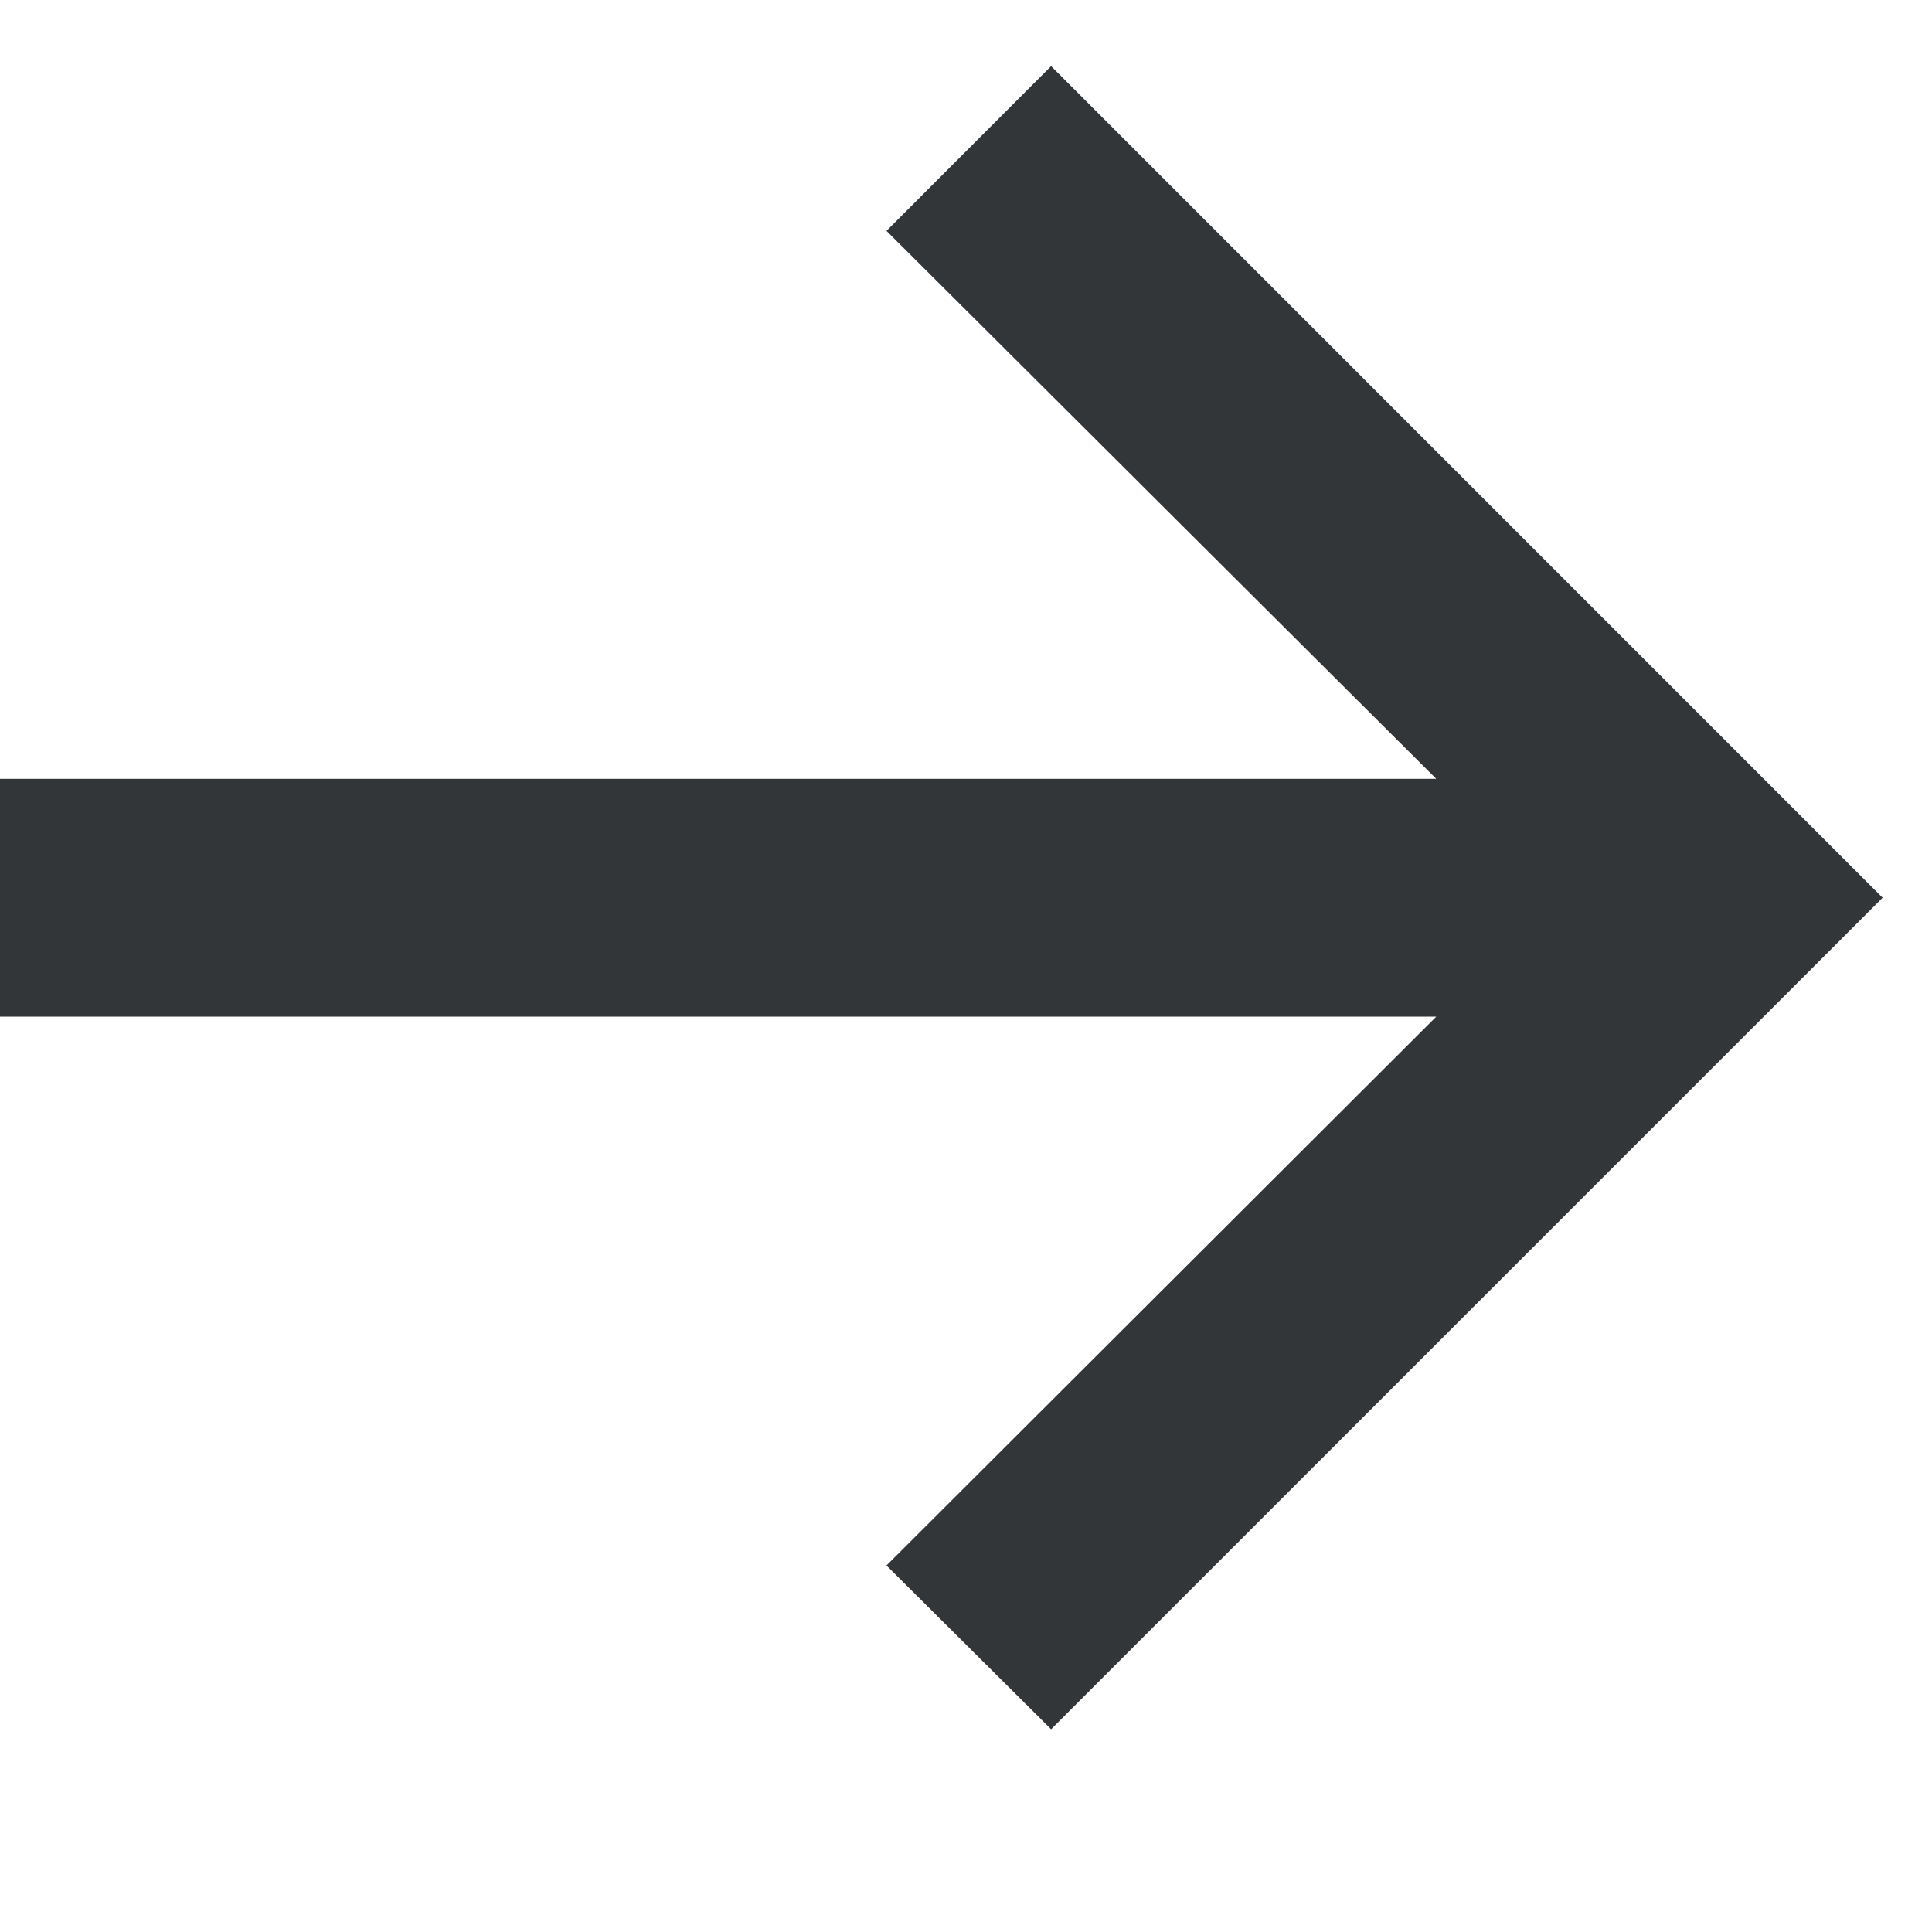
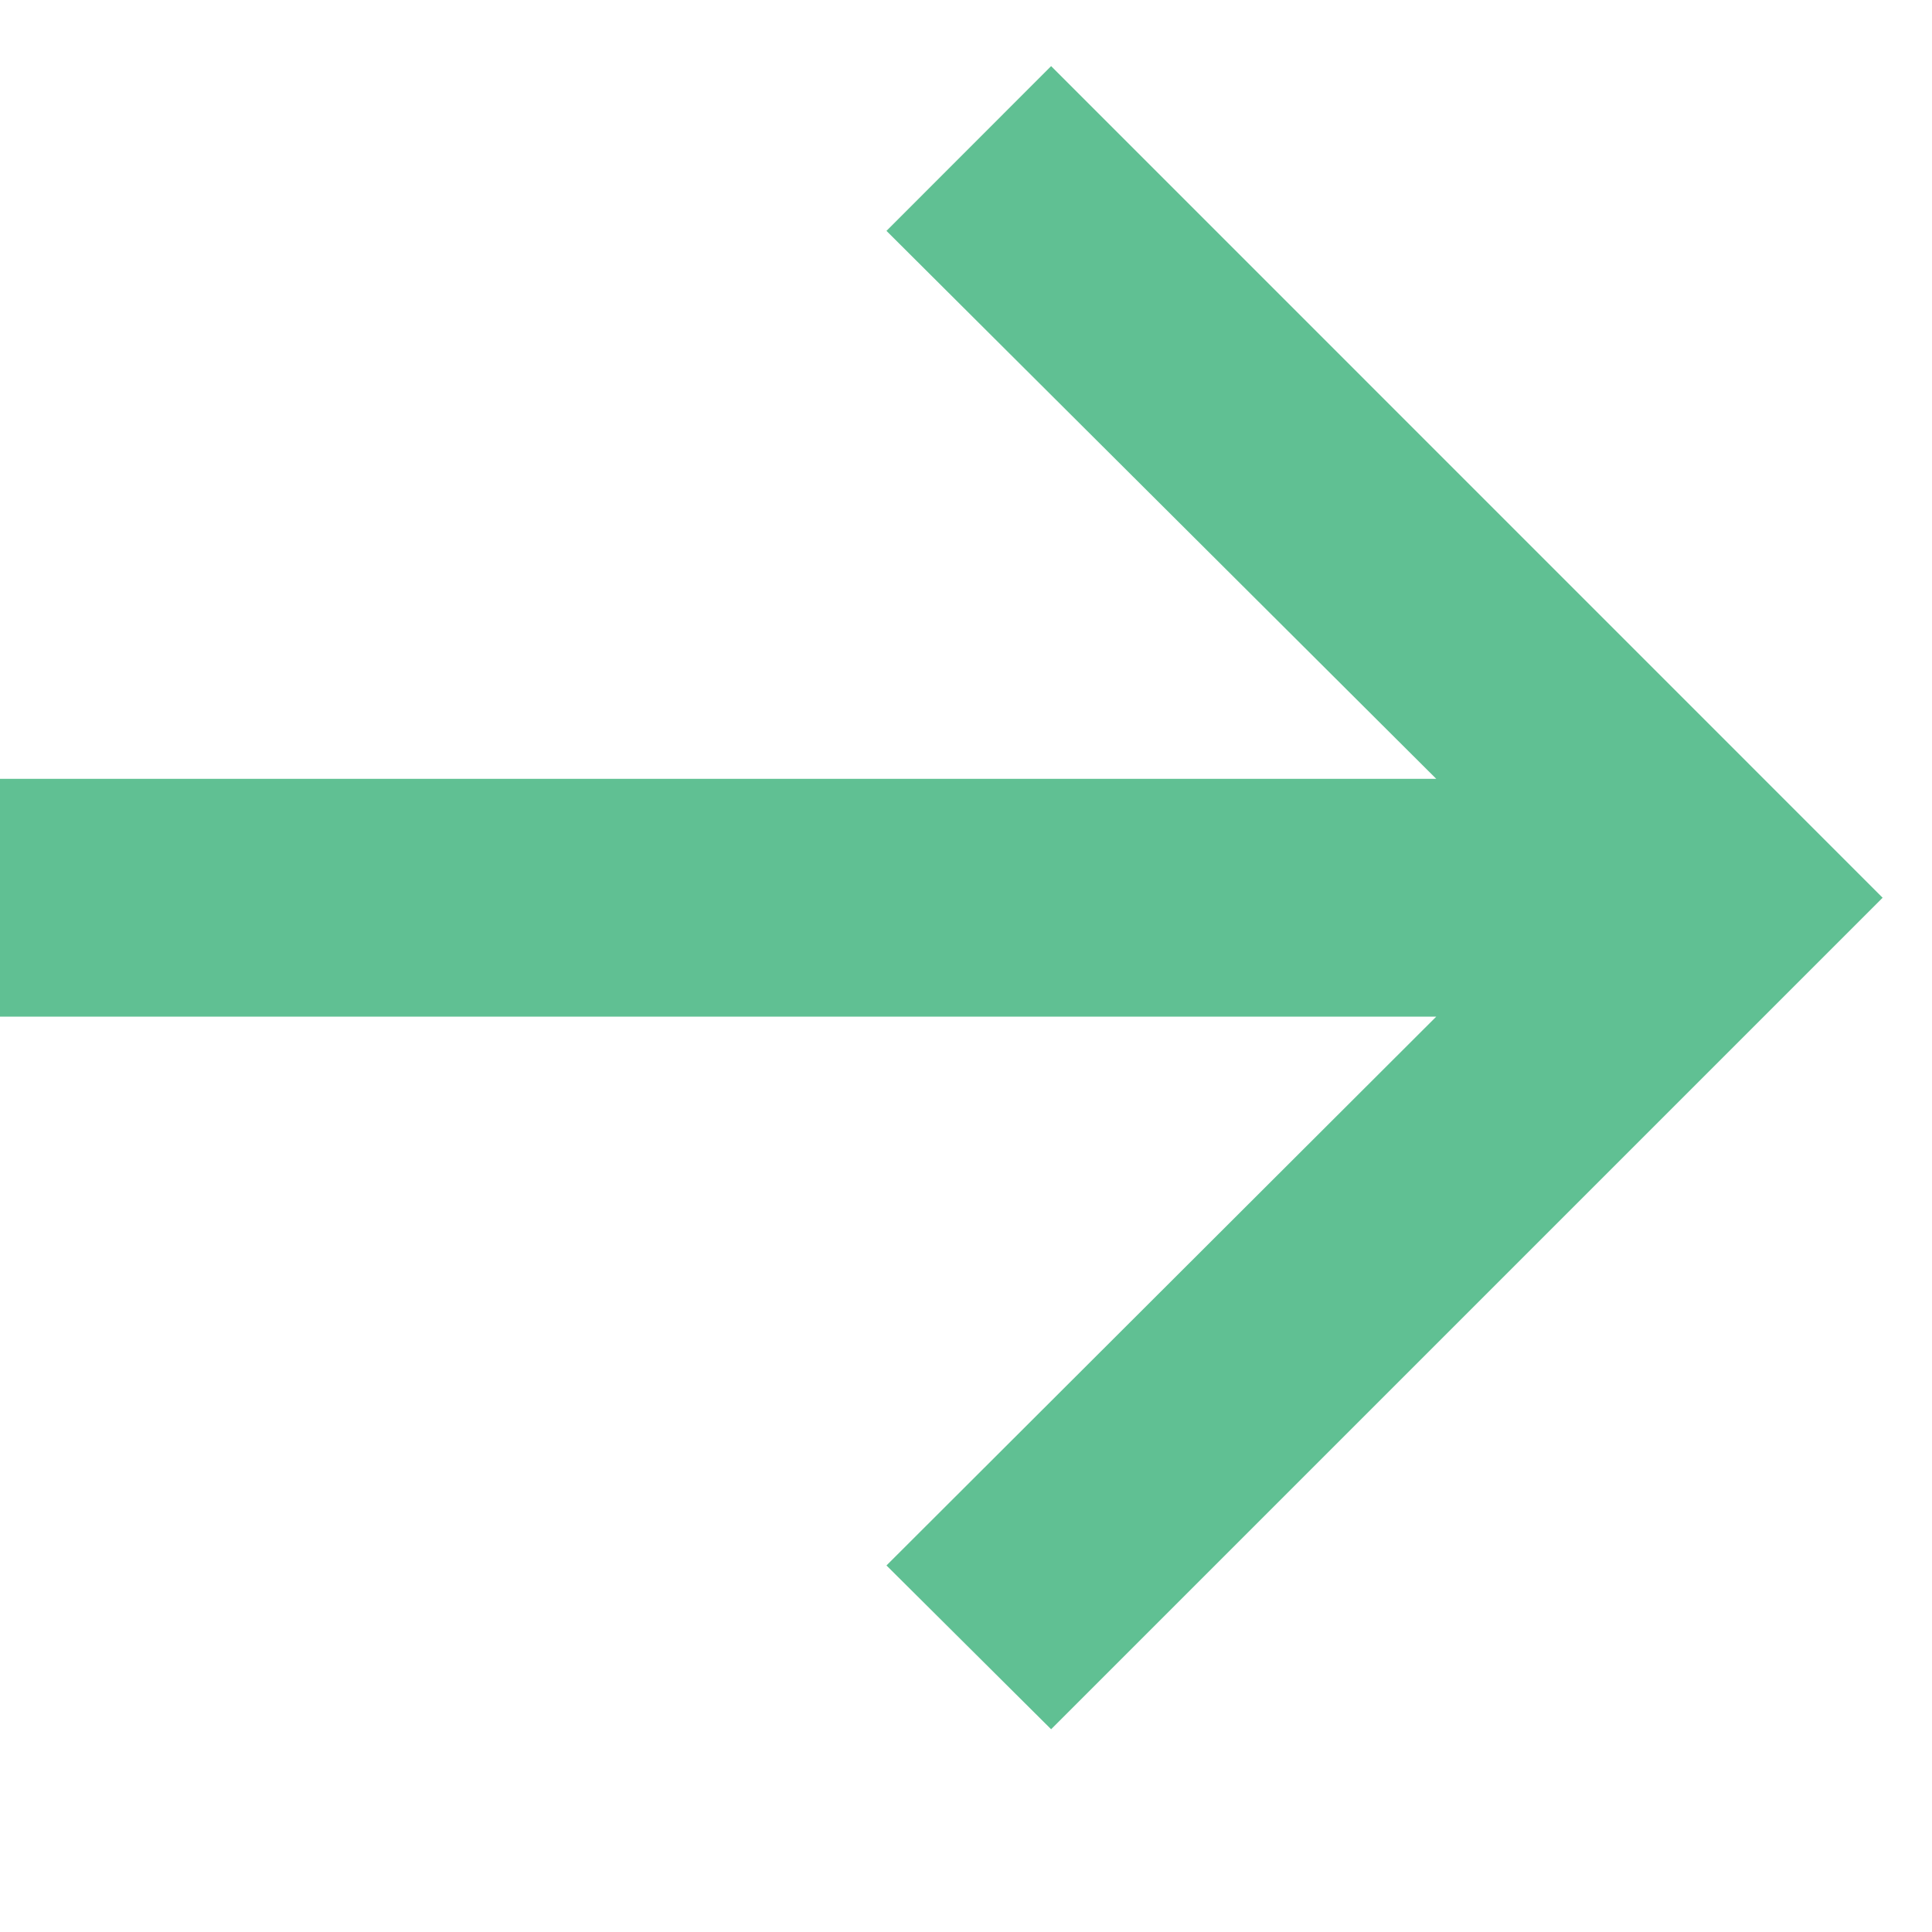
<svg xmlns="http://www.w3.org/2000/svg" width="18" height="18" viewBox="0 0 18 18" fill="none">
-   <path d="M9.793 16.111L17.54 8.364L9.793 0.616L8.259 2.151L13.381 7.256H0V9.472H13.381L8.259 14.585L9.793 16.111Z" fill="#333639" />
+   <path d="M9.793 16.111L17.54 8.364L9.793 0.616L8.259 2.151L13.381 7.256H0V9.472H13.381L8.259 14.585L9.793 16.111Z" fill="#60c093" />
</svg>
